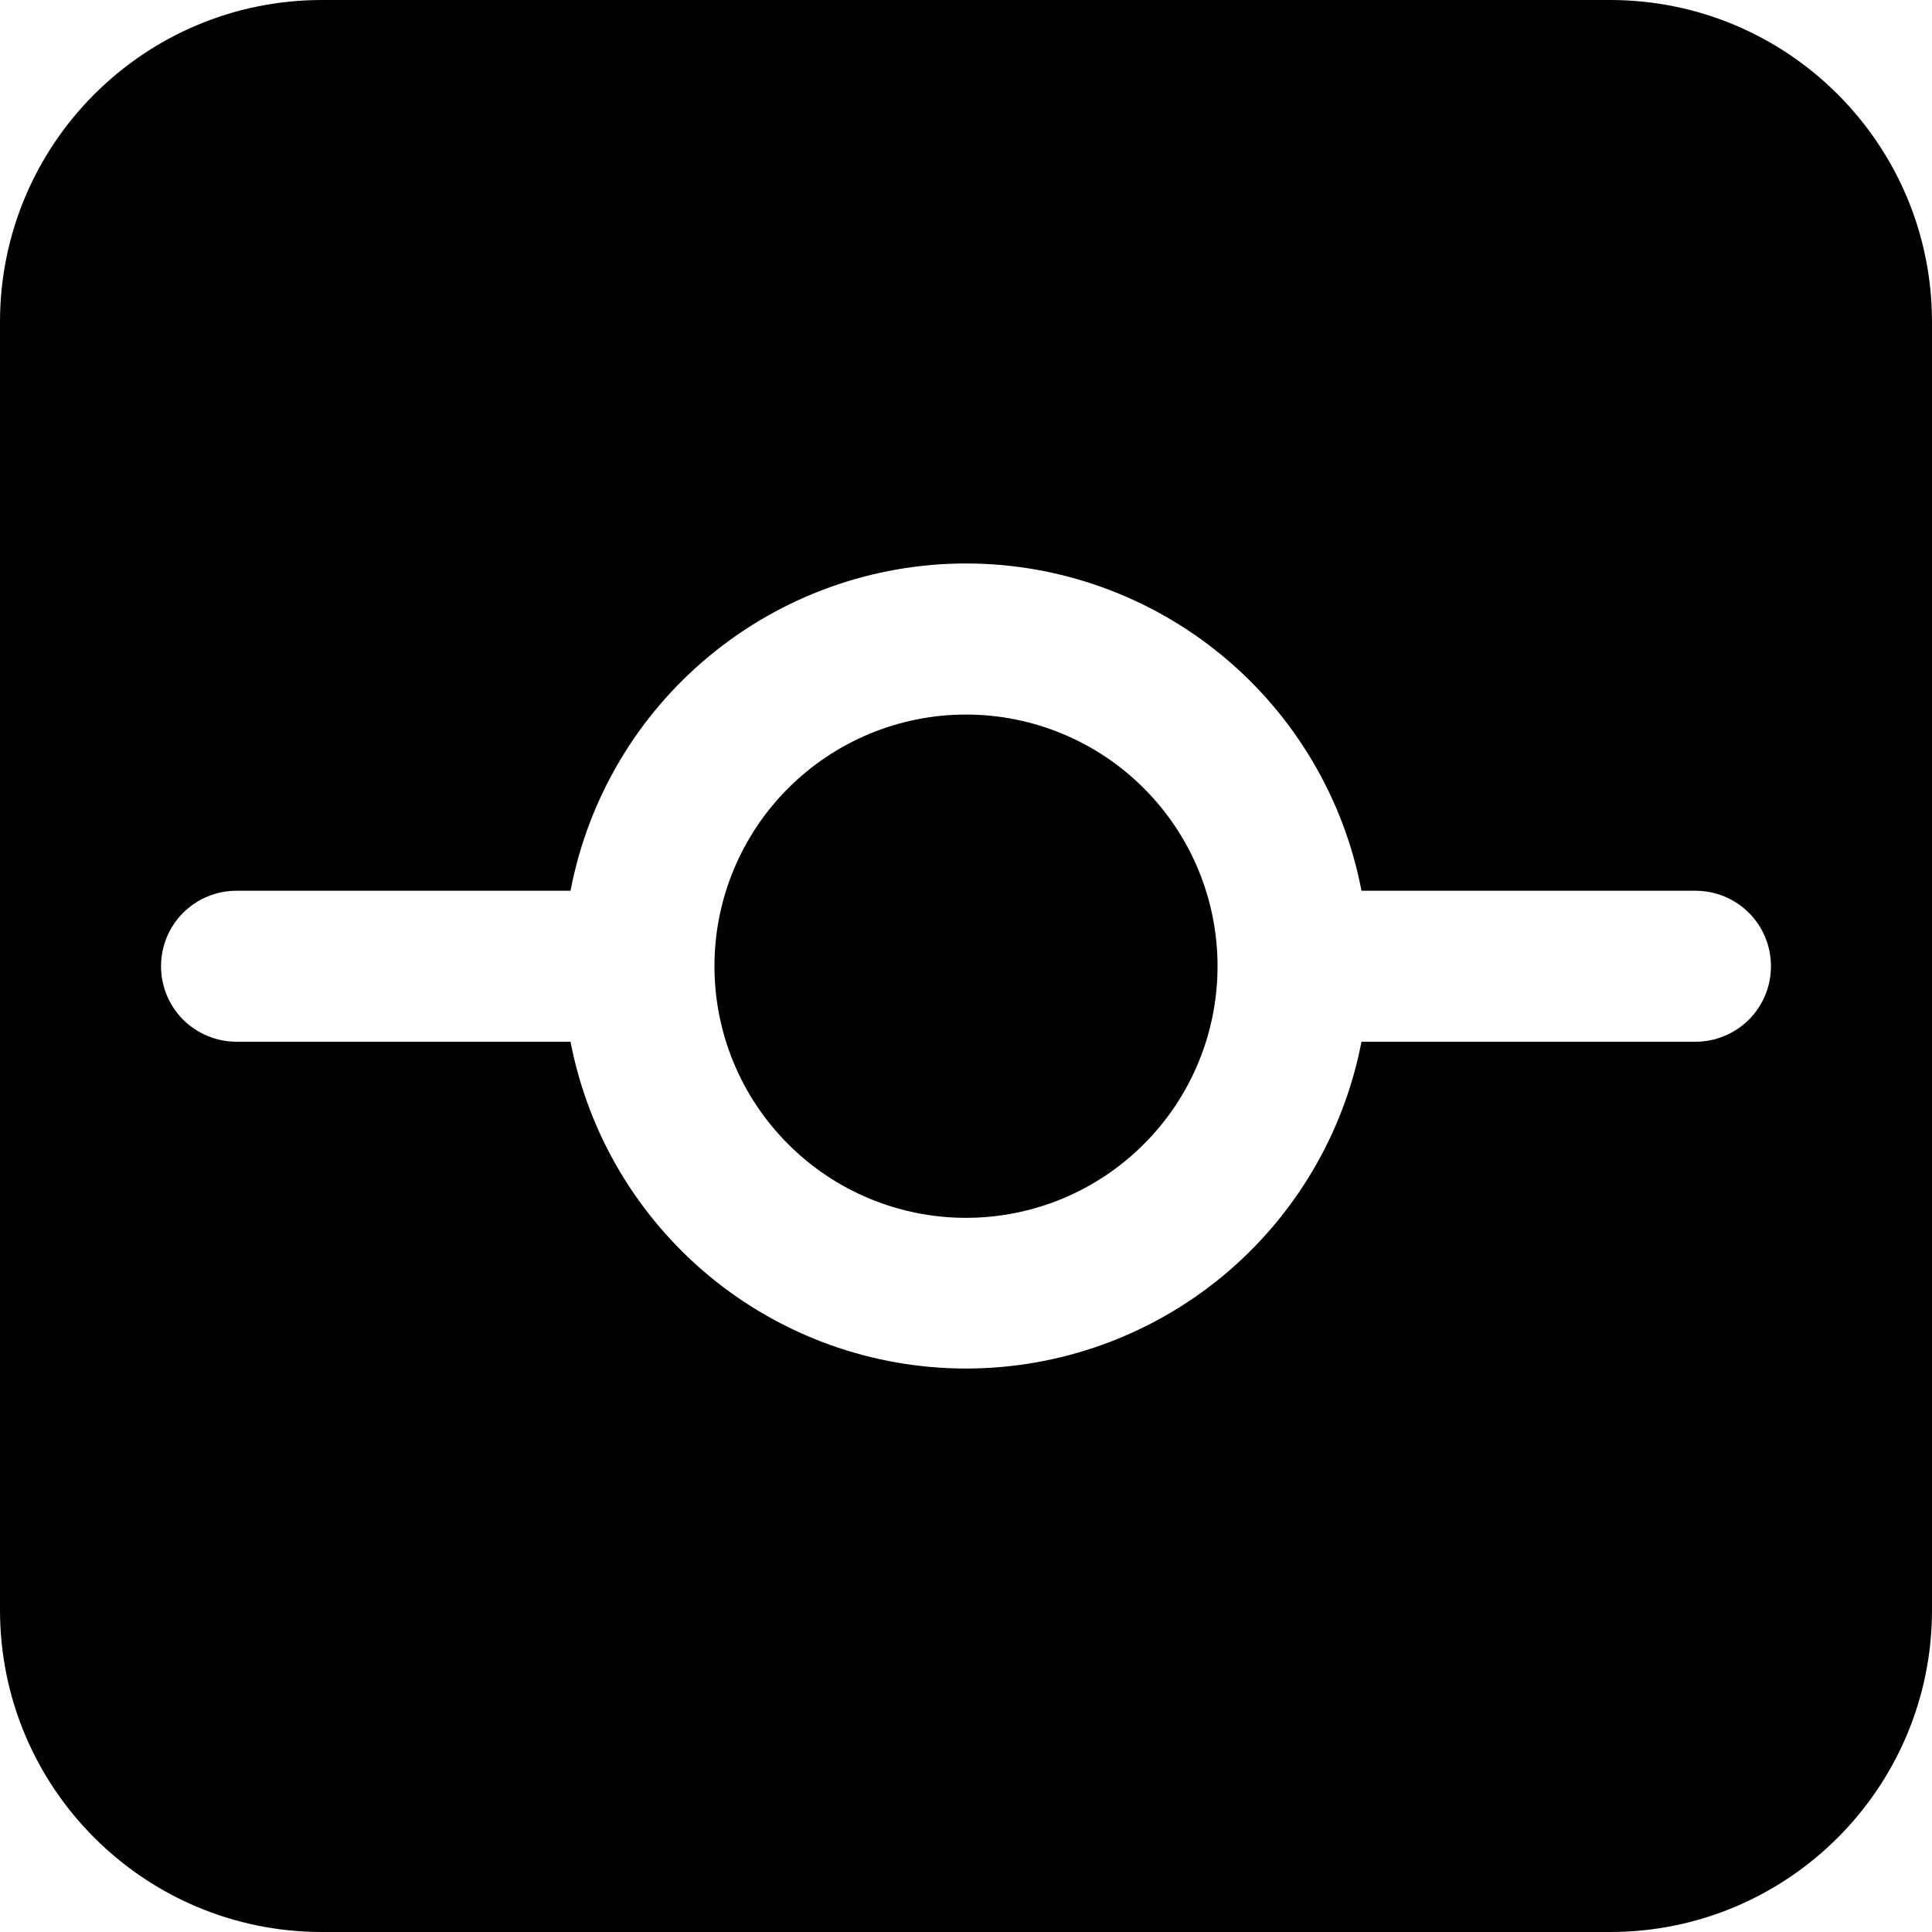
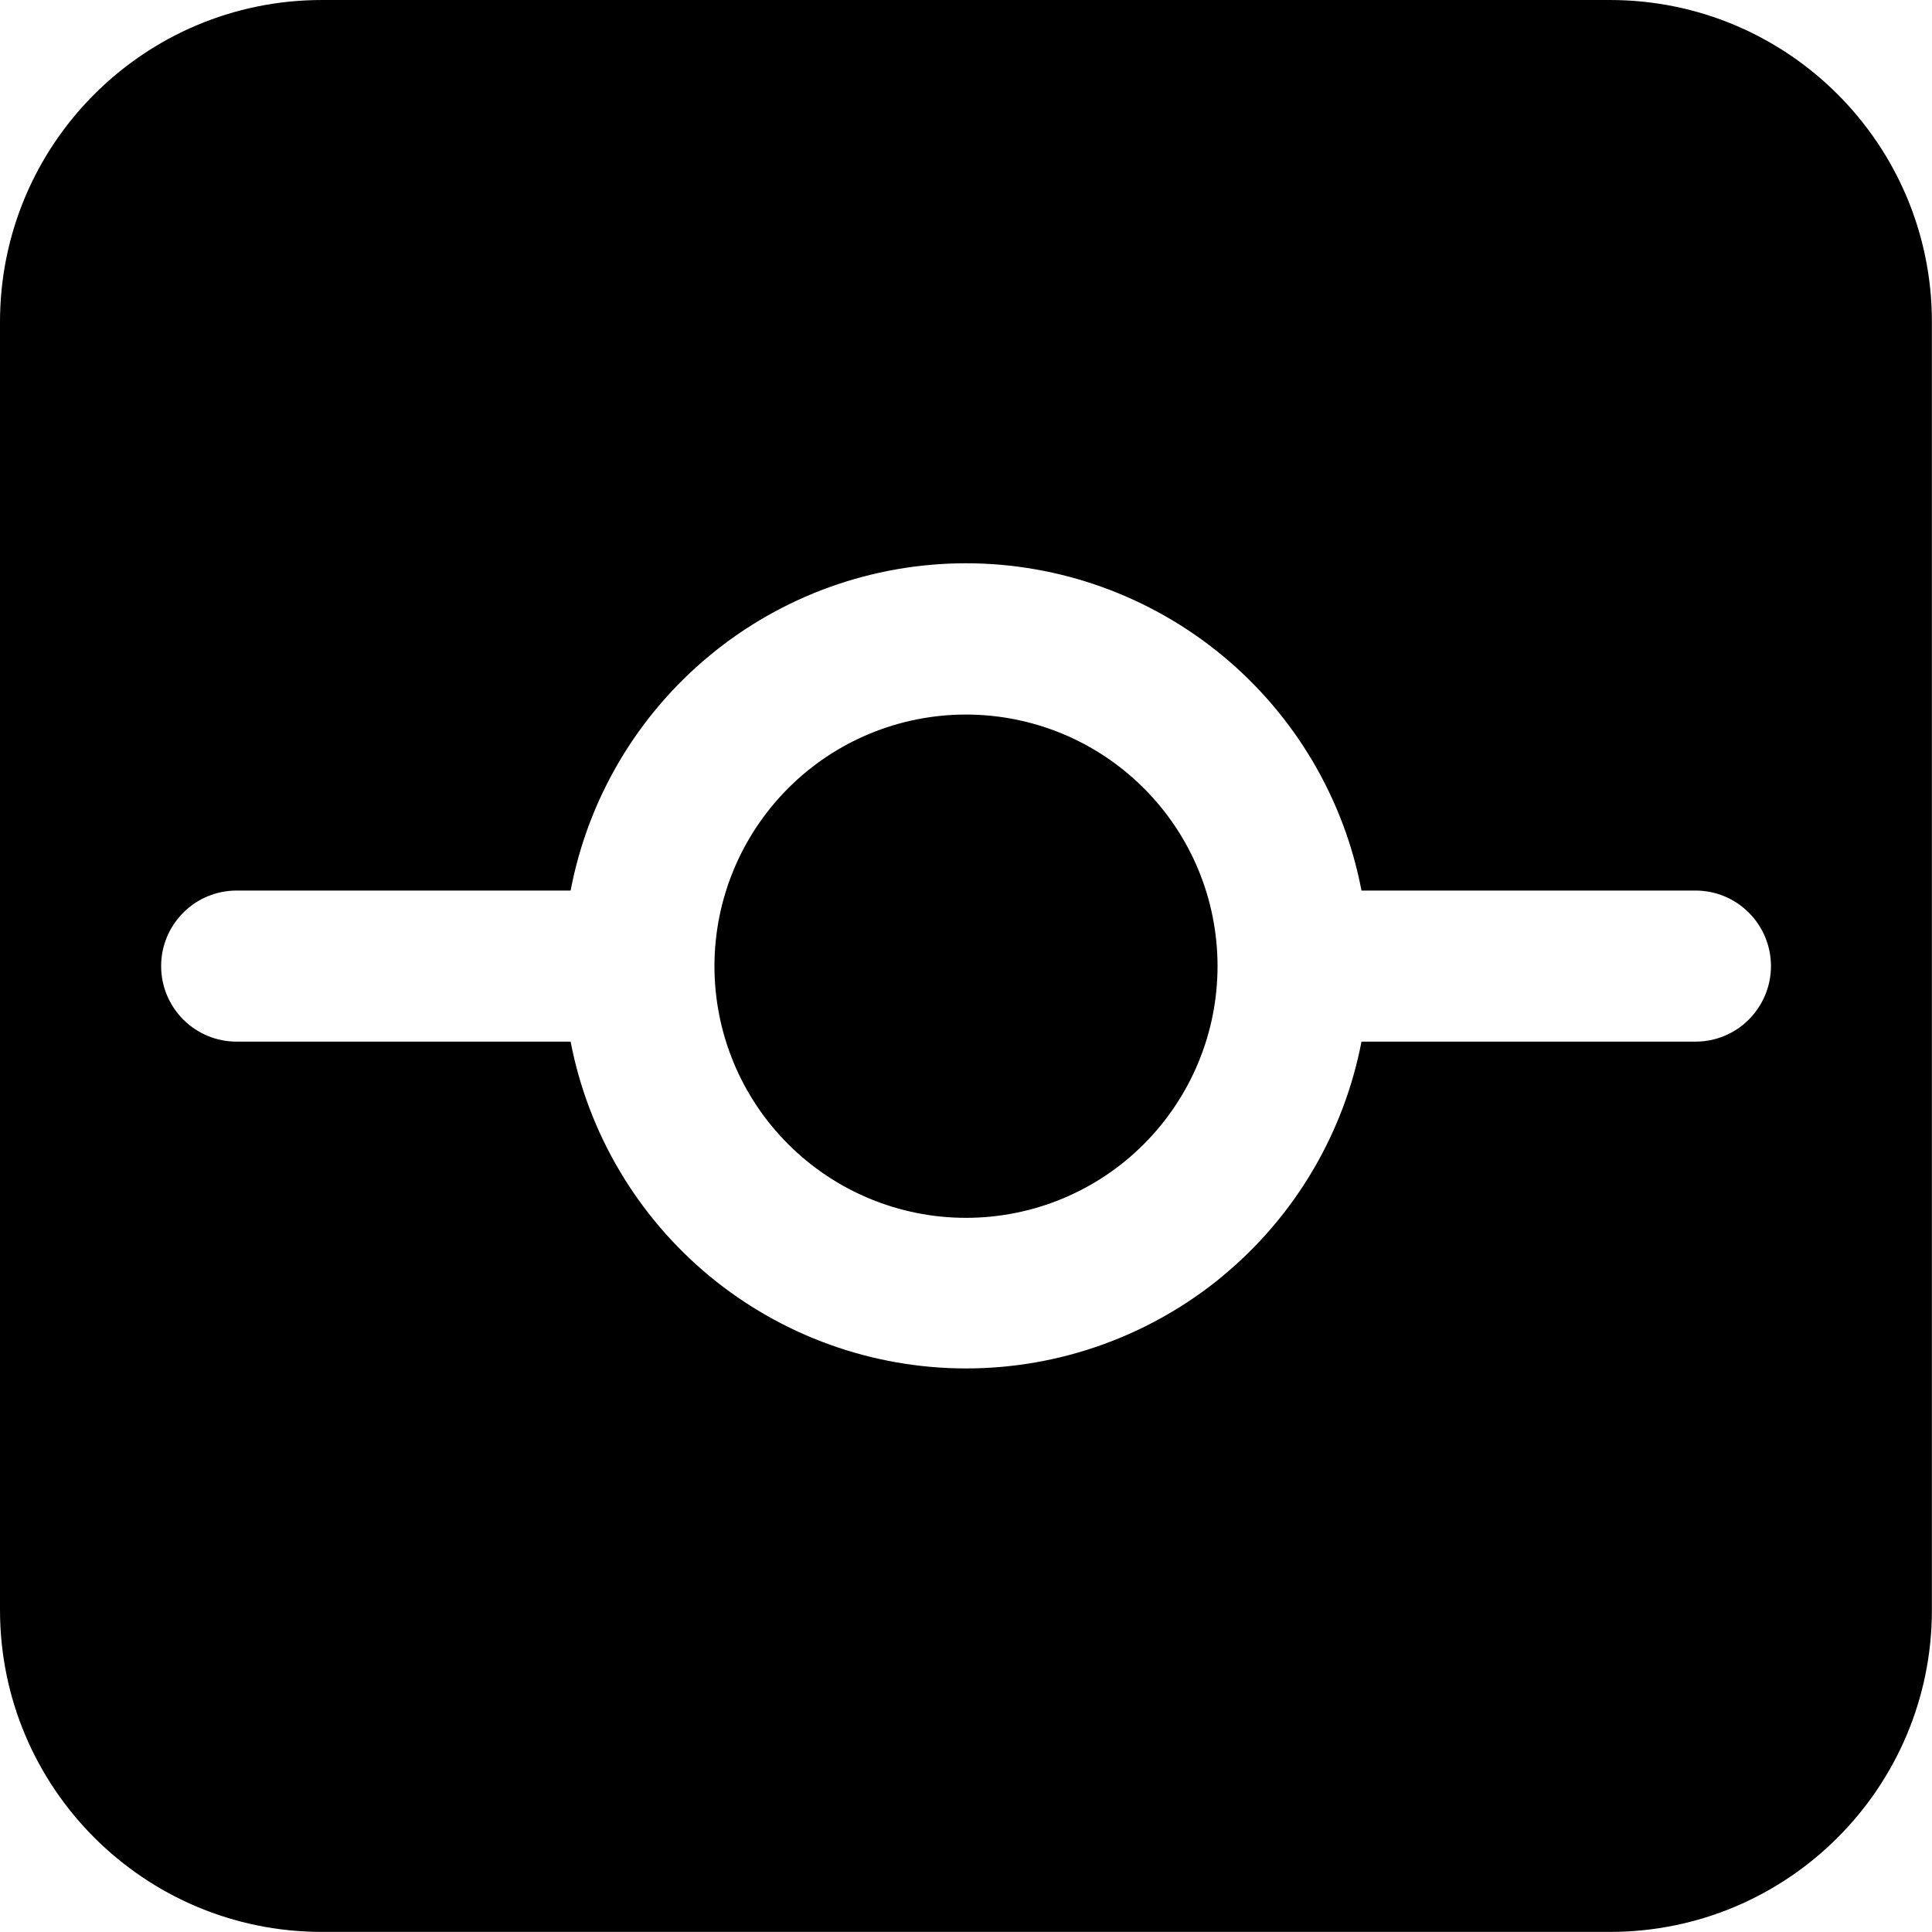
- <svg xmlns="http://www.w3.org/2000/svg" width="20" height="20" viewBox="0 0 20 20" fill="none">
-   <path fill-rule="evenodd" clip-rule="evenodd" d="M3.333 0C1.492 0 0 1.492 0 3.333V16.667C0 18.508 1.492 20 3.333 20H16.667C18.508 20 20 18.508 20 16.667V3.333C20 1.492 18.508 0 16.667 0H3.333ZM11.841 11.844C12.33 11.356 12.604 10.693 12.604 10.002C12.604 9.311 12.33 8.649 11.841 8.16C11.353 7.672 10.691 7.397 10 7.397C9.309 7.397 8.647 7.672 8.159 8.16C7.67 8.649 7.396 9.311 7.396 10.002C7.396 10.693 7.67 11.356 8.159 11.844C8.647 12.333 9.309 12.607 10 12.607C10.691 12.607 11.353 12.333 11.841 11.844ZM12.655 13.212C13.402 12.594 13.911 11.736 14.094 10.784H17.552C17.759 10.784 17.958 10.701 18.105 10.555C18.251 10.408 18.333 10.21 18.333 10.002C18.333 9.795 18.251 9.596 18.105 9.45C17.958 9.303 17.759 9.221 17.552 9.221H14.094C13.912 8.268 13.403 7.408 12.656 6.79C11.909 6.172 10.97 5.833 10 5.833C9.03 5.833 8.091 6.172 7.344 6.79C6.596 7.408 6.088 8.268 5.906 9.221H2.448C2.241 9.221 2.042 9.303 1.895 9.45C1.749 9.596 1.667 9.795 1.667 10.002C1.667 10.21 1.749 10.408 1.895 10.555C2.042 10.701 2.241 10.784 2.448 10.784H5.906C6.089 11.736 6.598 12.594 7.345 13.212C8.092 13.829 9.031 14.167 10 14.167C10.969 14.167 11.908 13.829 12.655 13.212Z" fill="black" />
+ <svg xmlns="http://www.w3.org/2000/svg" fill="none" height="20" viewBox="0 0 20 20" width="20">
+   <path clip-rule="evenodd" d="m3.333 0c-1.841 0-3.333 1.492-3.333 3.333v13.333c0 1.841 1.492 3.333 3.333 3.333h13.333c1.841 0 3.333-1.492 3.333-3.333v-13.333c0-1.841-1.492-3.333-3.333-3.333zm8.508 11.844c.488-.489.763-1.151.763-1.842 0-.691-.274-1.354-.763-1.842-.488-.489-1.151-.763-1.841-.763-.691 0-1.353.274-1.841.763-.488.489-.763 1.151-.763 1.842 0 .691.274 1.354.763 1.842.488.489 1.151.763 1.841.763.691 0 1.353-.274 1.841-.763zm.814 1.367c.747-.617 1.256-1.476 1.439-2.428h3.458c.207 0 .406-.082.552-.229s.229-.345.229-.553c0-.207-.082-.406-.229-.553-.146-.147-.345-.229-.552-.229h-3.458c-.182-.953-.69-1.812-1.438-2.431-.747-.618-1.687-.957-2.656-.957-.97 0-1.909.338-2.656.957-.747.618-1.256 1.478-1.437 2.431h-3.458c-.207 0-.406.082-.552.229-.147.147-.229.345-.229.553 0 .207.082.406.229.553s.345.229.552.229h3.458c.183.952.692 1.81 1.439 2.428.747.617 1.686.955 2.655.955.969 0 1.908-.338 2.655-.955z" fill="#000" fill-rule="evenodd" />
</svg>
